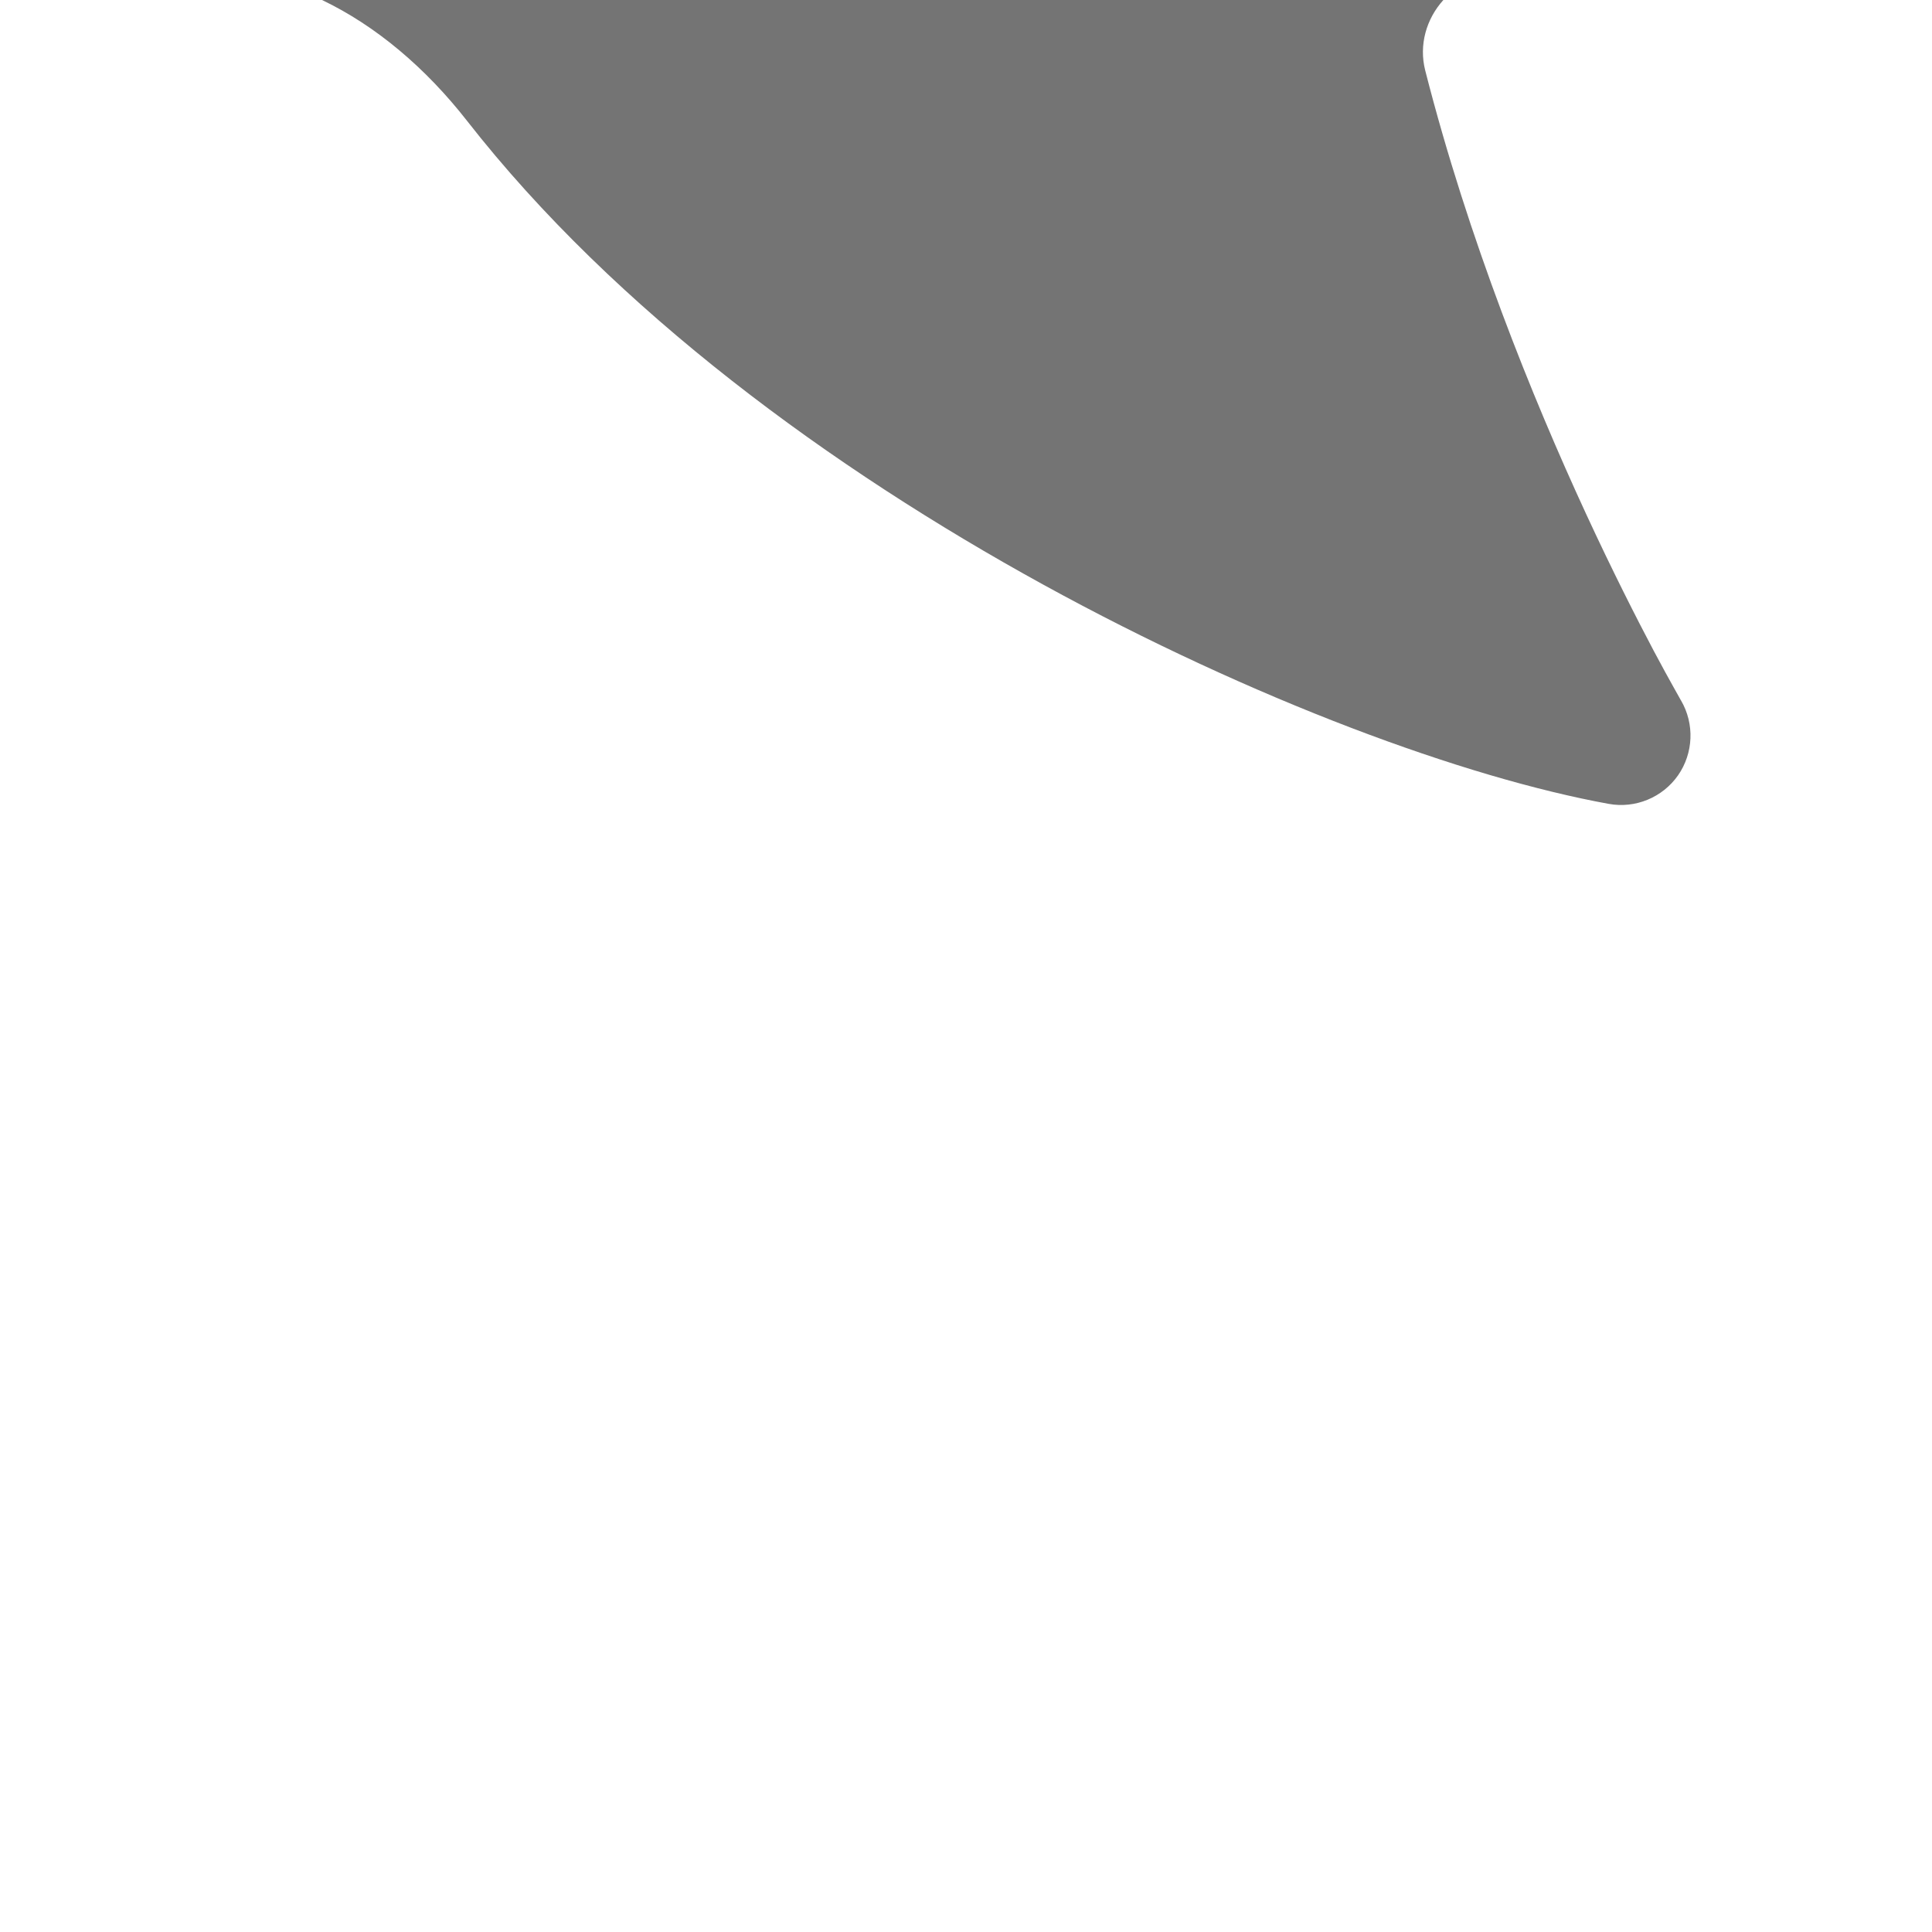
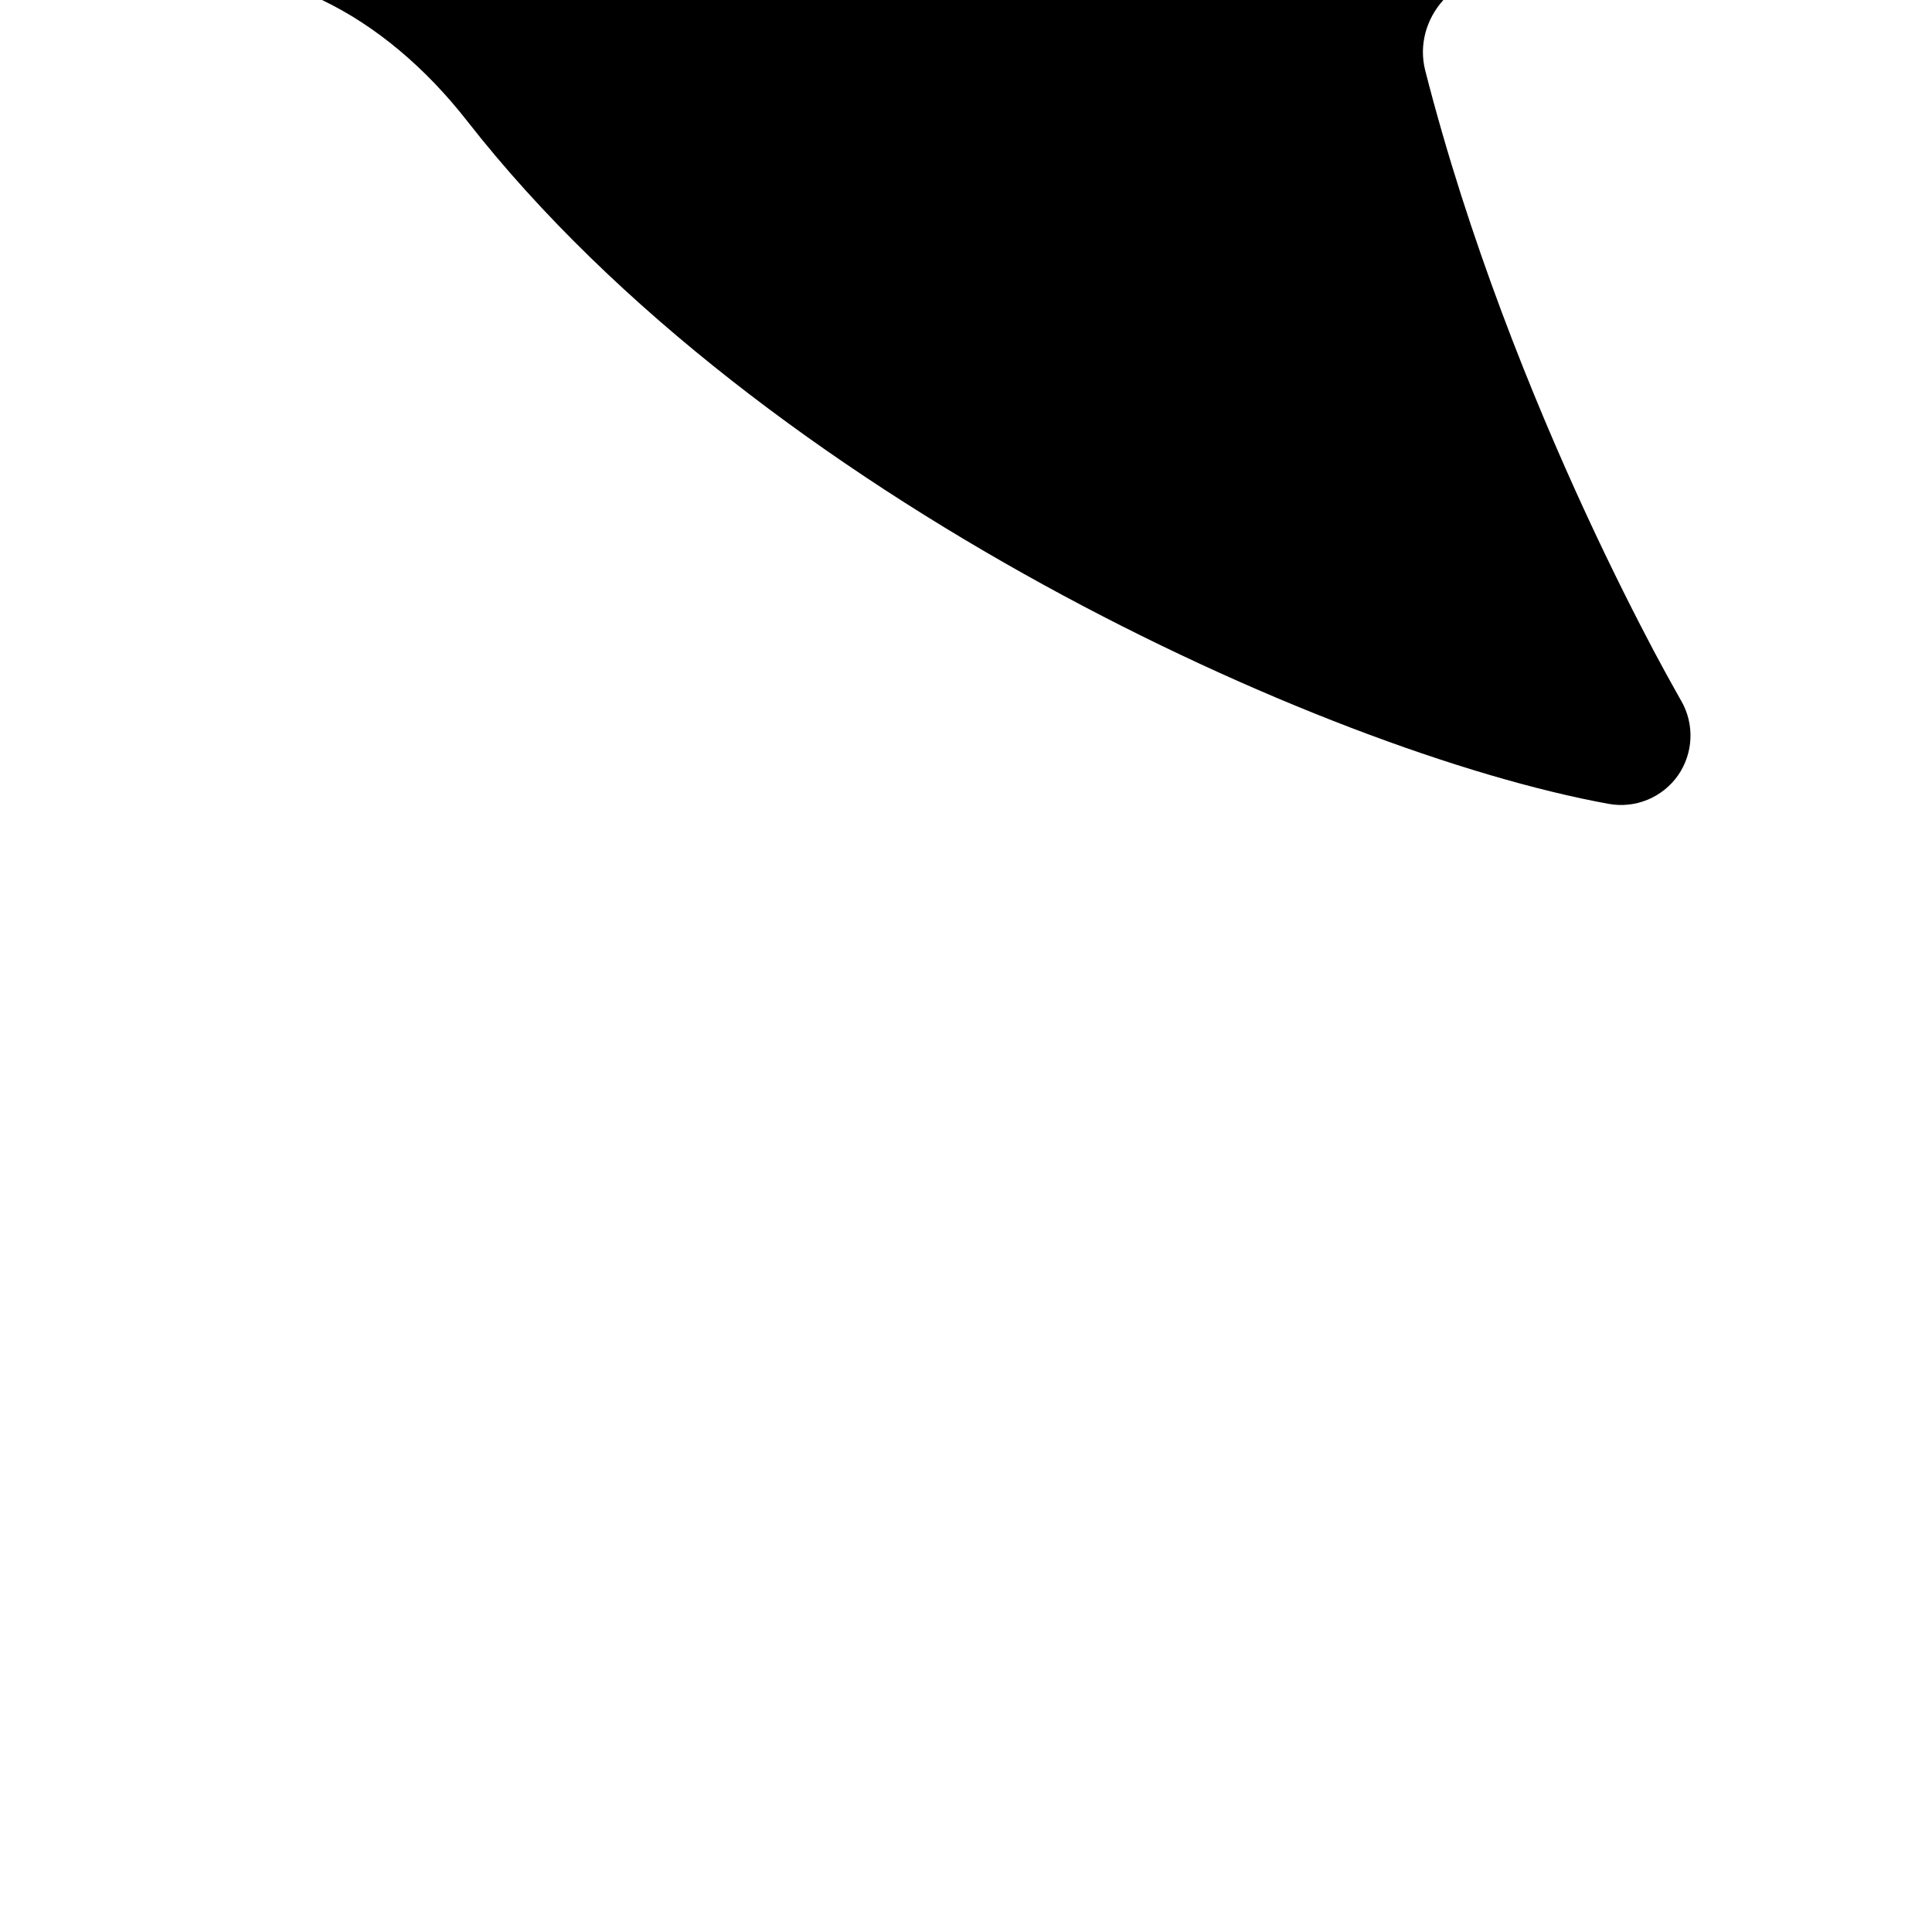
<svg xmlns="http://www.w3.org/2000/svg" width="24" height="24" viewBox="0 0 24 24" fill="none">
-   <path d="M19.984 9.986C18.202 9.662 15.573 8.698 12.957 7.261C10.338 5.822 7.647 3.863 5.8 1.499C5.288 0.844 4.67 0.32 4 0H17.93C17.717 0.236 17.625 0.559 17.704 0.873C18.241 2.978 19.036 4.94 19.701 6.38C20.033 7.098 20.331 7.683 20.544 8.086C20.651 8.288 20.738 8.444 20.796 8.548C20.825 8.601 20.848 8.641 20.862 8.666C20.87 8.679 20.875 8.689 20.878 8.695C20.88 8.698 20.881 8.7 20.882 8.701C21.052 8.992 21.037 9.356 20.845 9.632C20.651 9.908 20.315 10.046 19.984 9.986Z" fill="#747474" />
+   <path d="M19.984 9.986C18.202 9.662 15.573 8.698 12.957 7.261C10.338 5.822 7.647 3.863 5.8 1.499C5.288 0.844 4.67 0.32 4 0H17.93C17.717 0.236 17.625 0.559 17.704 0.873C18.241 2.978 19.036 4.94 19.701 6.38C20.033 7.098 20.331 7.683 20.544 8.086C20.651 8.288 20.738 8.444 20.796 8.548C20.825 8.601 20.848 8.641 20.862 8.666C20.87 8.679 20.875 8.689 20.878 8.695C20.88 8.698 20.881 8.7 20.882 8.701C21.052 8.992 21.037 9.356 20.845 9.632C20.651 9.908 20.315 10.046 19.984 9.986Z" fill="black" />
</svg>
